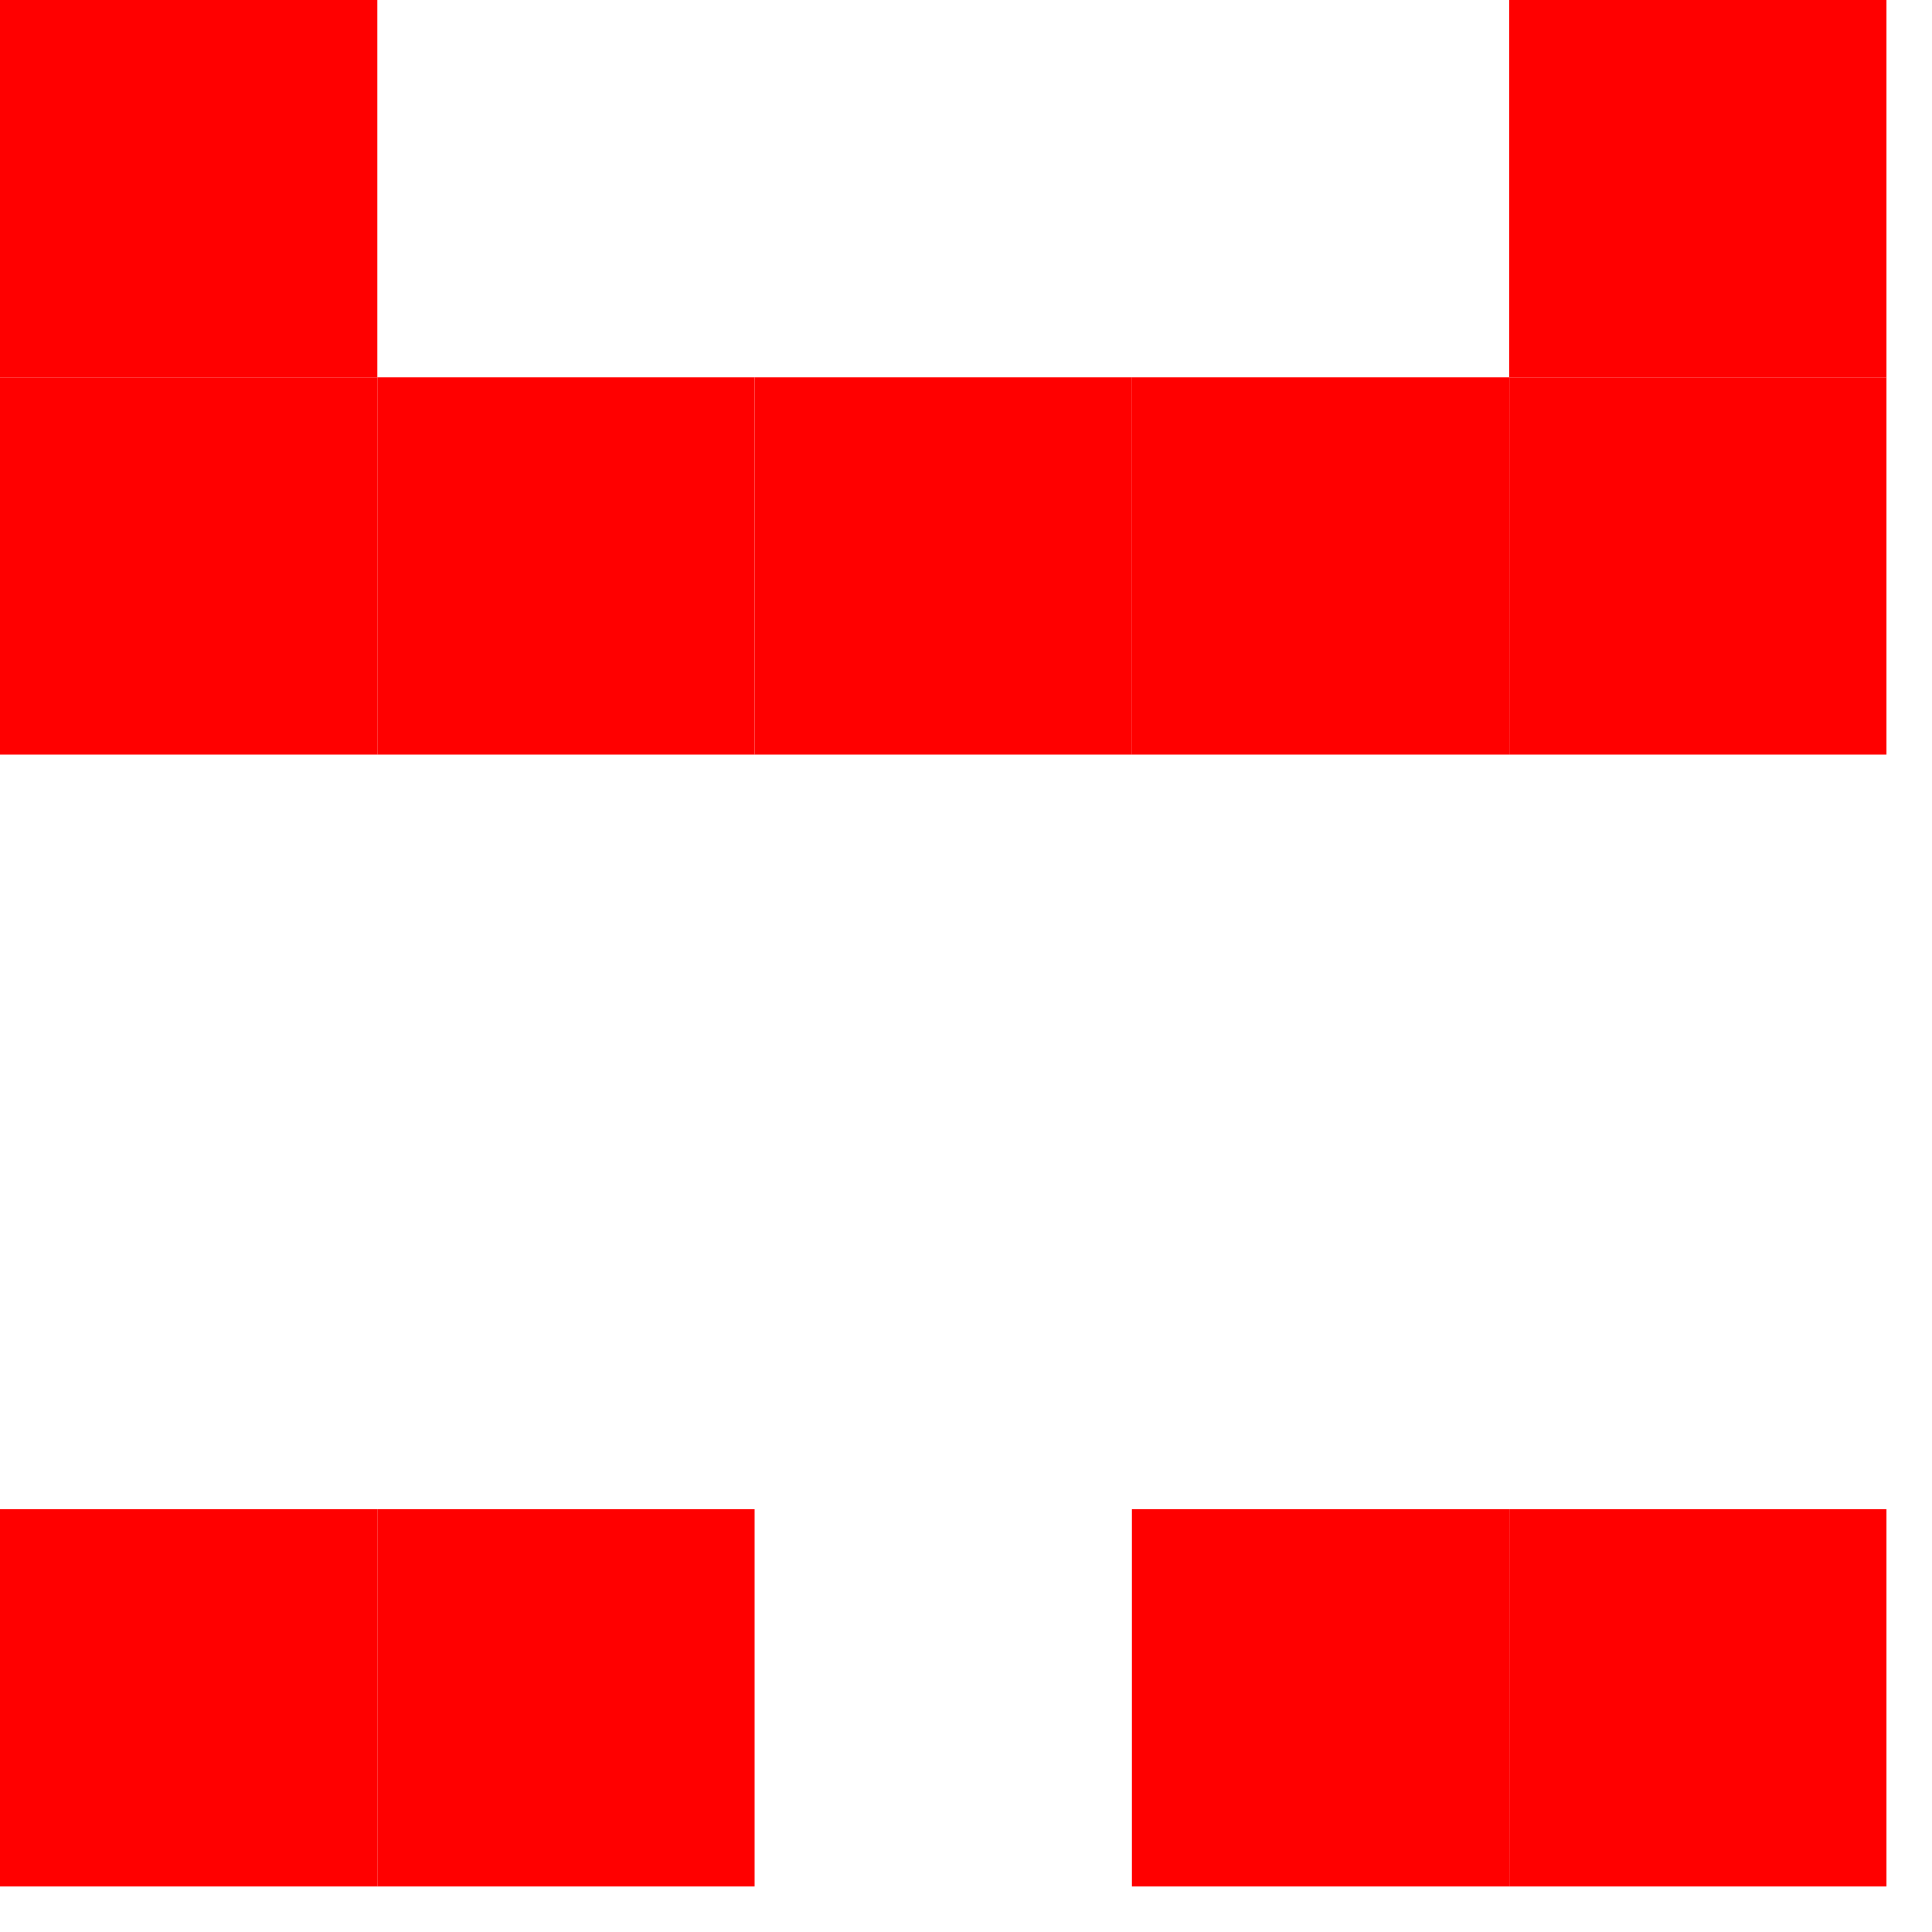
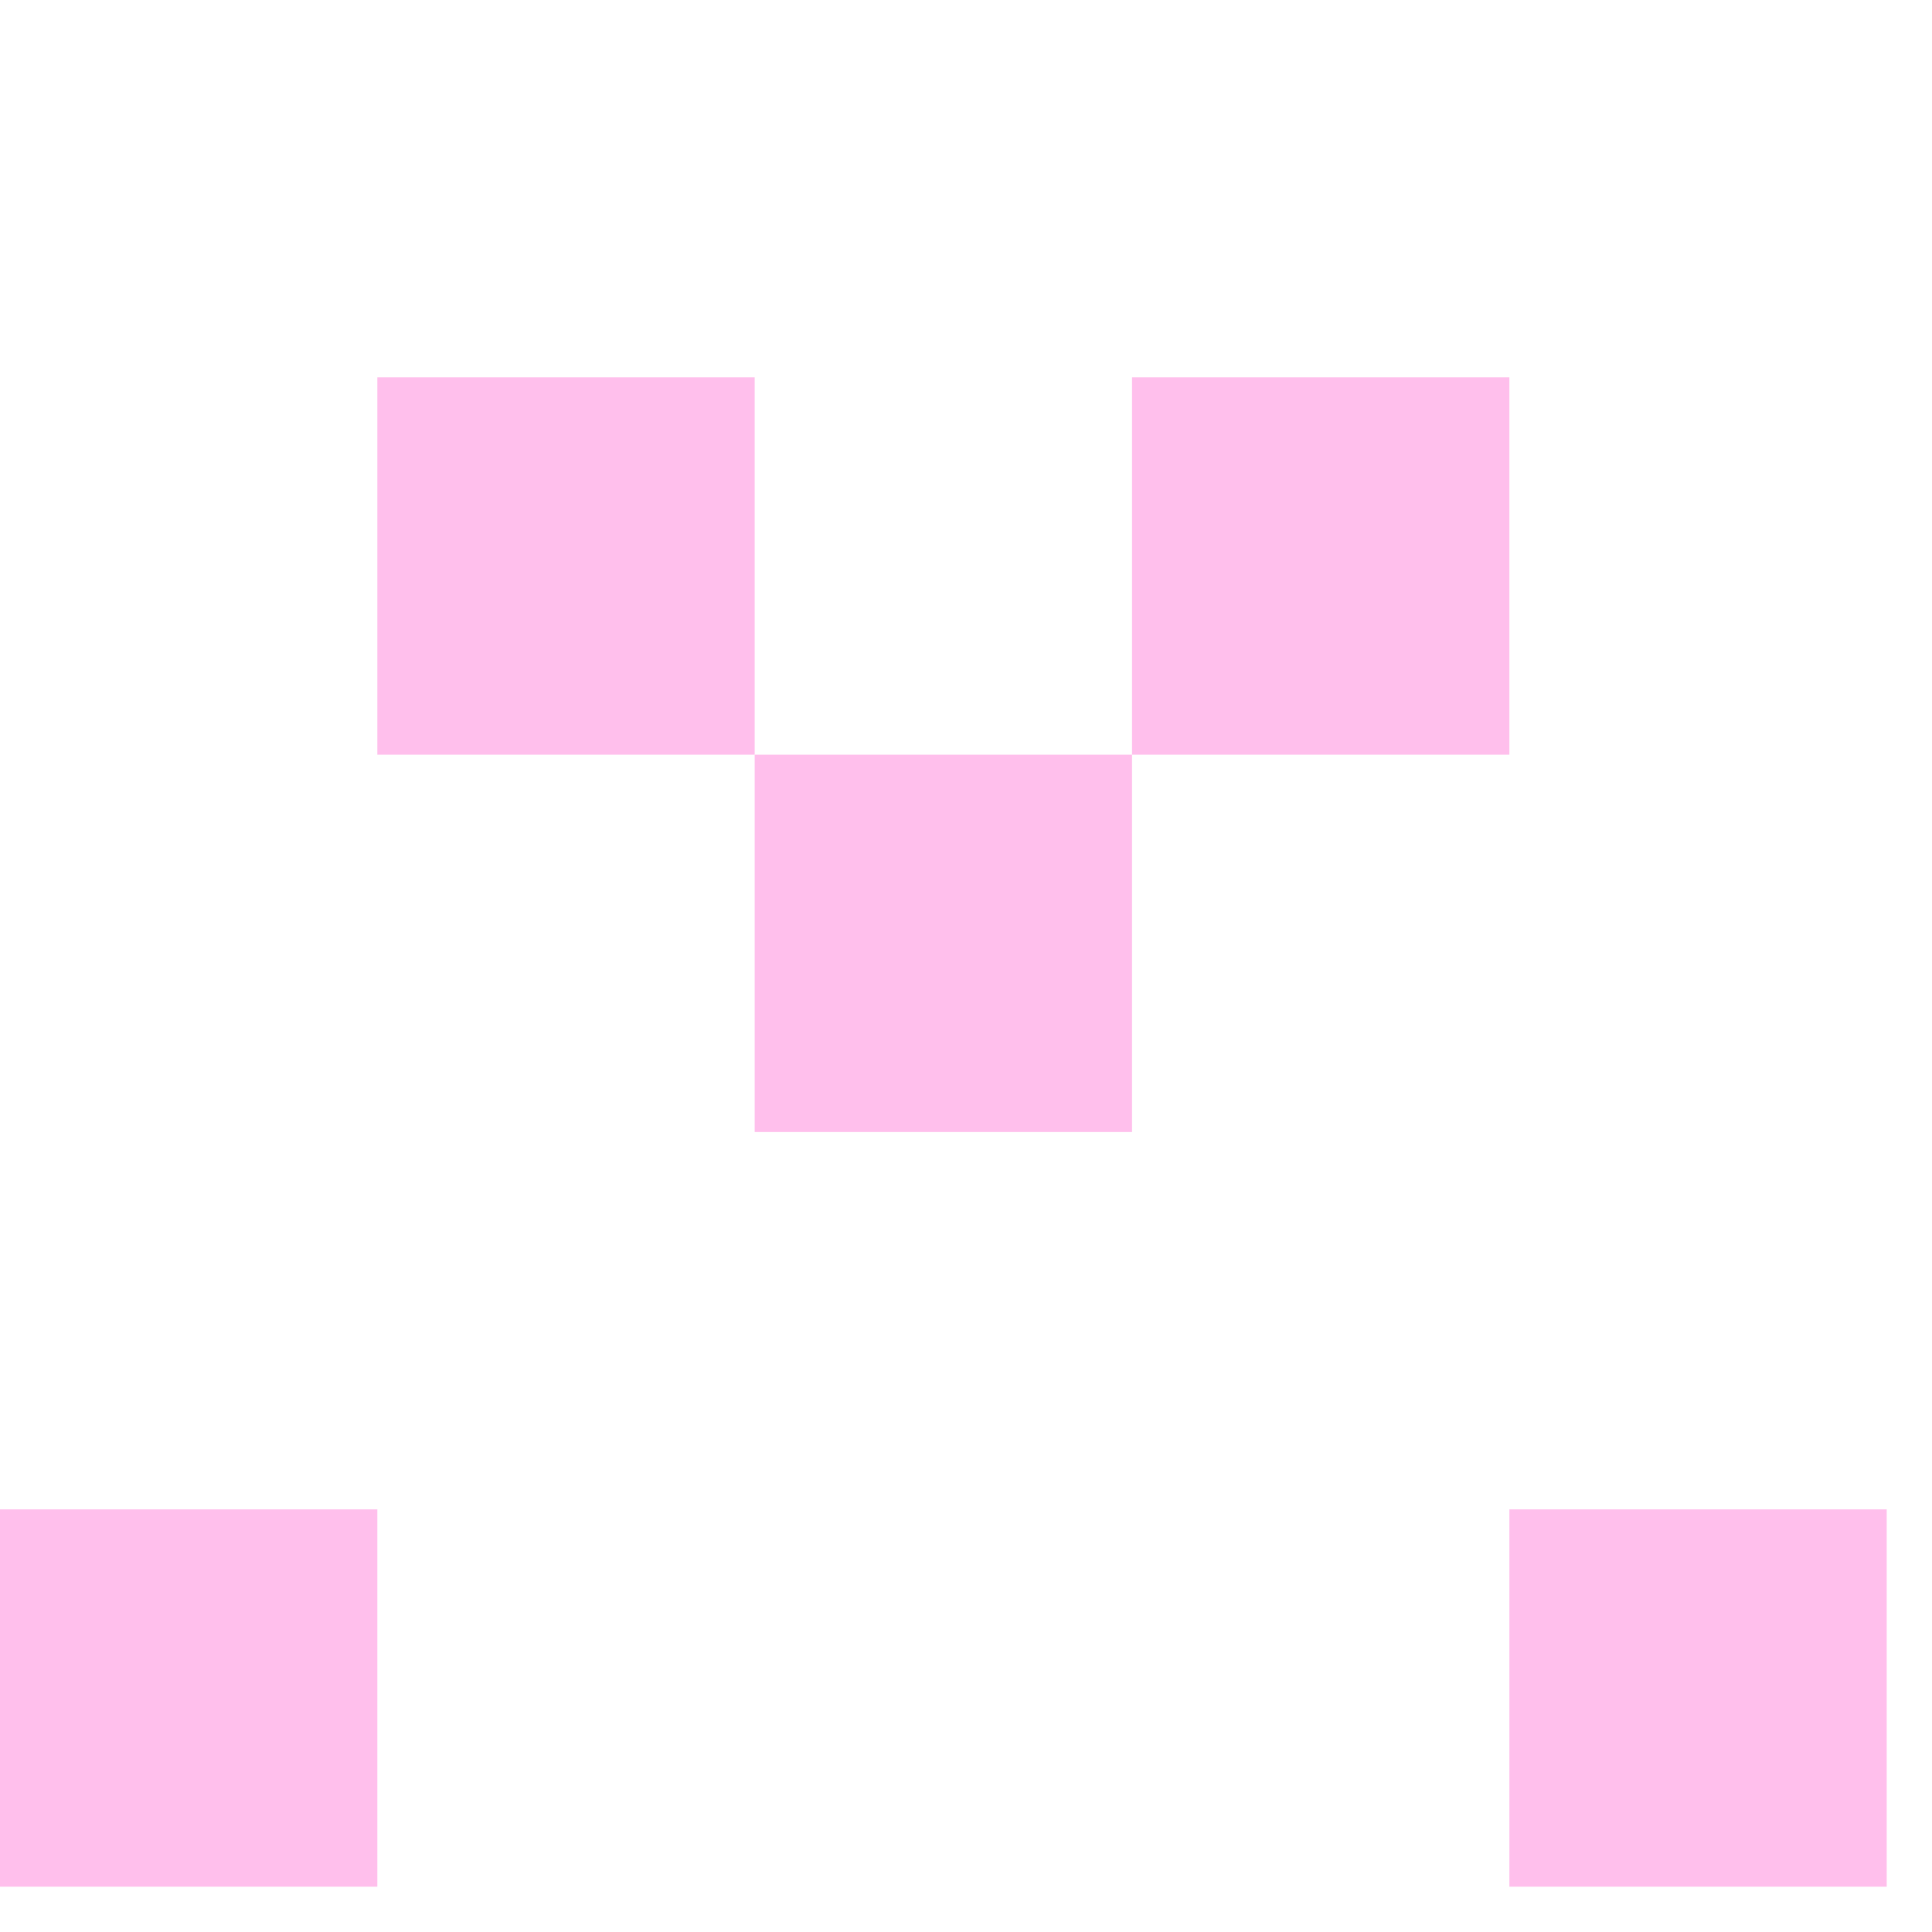
<svg xmlns="http://www.w3.org/2000/svg" id="example-identicon-48-svg" width="128" height="128" viewbox="0 0 128 128">
  <g>
-     <rect x="0" y="0" width="25" height="25" fill="#ff0000" />
+     <rect x="0" y="0" width="25" height="25" fill="none" />
    <rect x="25" y="0" width="25" height="25" fill="none" />
    <rect x="50" y="0" width="25" height="25" fill="none" />
    <rect x="75" y="0" width="25" height="25" fill="none" />
-     <rect x="100" y="0" width="25" height="25" fill="#ff0000" />
-     <rect x="0" y="25" width="25" height="25" fill="#ff0000" />
-     <rect x="25" y="25" width="25" height="25" fill="#ff0000" />
-     <rect x="50" y="25" width="25" height="25" fill="#ff0000" />
-     <rect x="75" y="25" width="25" height="25" fill="#ff0000" />
-     <rect x="100" y="25" width="25" height="25" fill="#ff0000" />
+     <rect x="100" y="0" width="25" height="25" fill="none" />
+     <rect x="0" y="25" width="25" height="25" fill="none" />
+     <rect x="25" y="25" width="25" height="25" fill="#ffbfec" />
+     <rect x="50" y="25" width="25" height="25" fill="none" />
+     <rect x="75" y="25" width="25" height="25" fill="#ffbfec" />
+     <rect x="100" y="25" width="25" height="25" fill="none" />
    <rect x="0" y="50" width="25" height="25" fill="none" />
    <rect x="25" y="50" width="25" height="25" fill="none" />
-     <rect x="50" y="50" width="25" height="25" fill="none" />
+     <rect x="50" y="50" width="25" height="25" fill="#ffbfec" />
    <rect x="75" y="50" width="25" height="25" fill="none" />
    <rect x="100" y="50" width="25" height="25" fill="none" />
    <rect x="0" y="75" width="25" height="25" fill="none" />
    <rect x="25" y="75" width="25" height="25" fill="none" />
    <rect x="50" y="75" width="25" height="25" fill="none" />
    <rect x="75" y="75" width="25" height="25" fill="none" />
    <rect x="100" y="75" width="25" height="25" fill="none" />
-     <rect x="0" y="100" width="25" height="25" fill="#ff0000" />
-     <rect x="25" y="100" width="25" height="25" fill="#ff0000" />
+     <rect x="0" y="100" width="25" height="25" fill="#ffbfec" />
+     <rect x="25" y="100" width="25" height="25" fill="none" />
    <rect x="50" y="100" width="25" height="25" fill="none" />
-     <rect x="75" y="100" width="25" height="25" fill="#ff0000" />
-     <rect x="100" y="100" width="25" height="25" fill="#ff0000" />
+     <rect x="75" y="100" width="25" height="25" fill="none" />
+     <rect x="100" y="100" width="25" height="25" fill="#ffbfec" />
  </g>
</svg>
